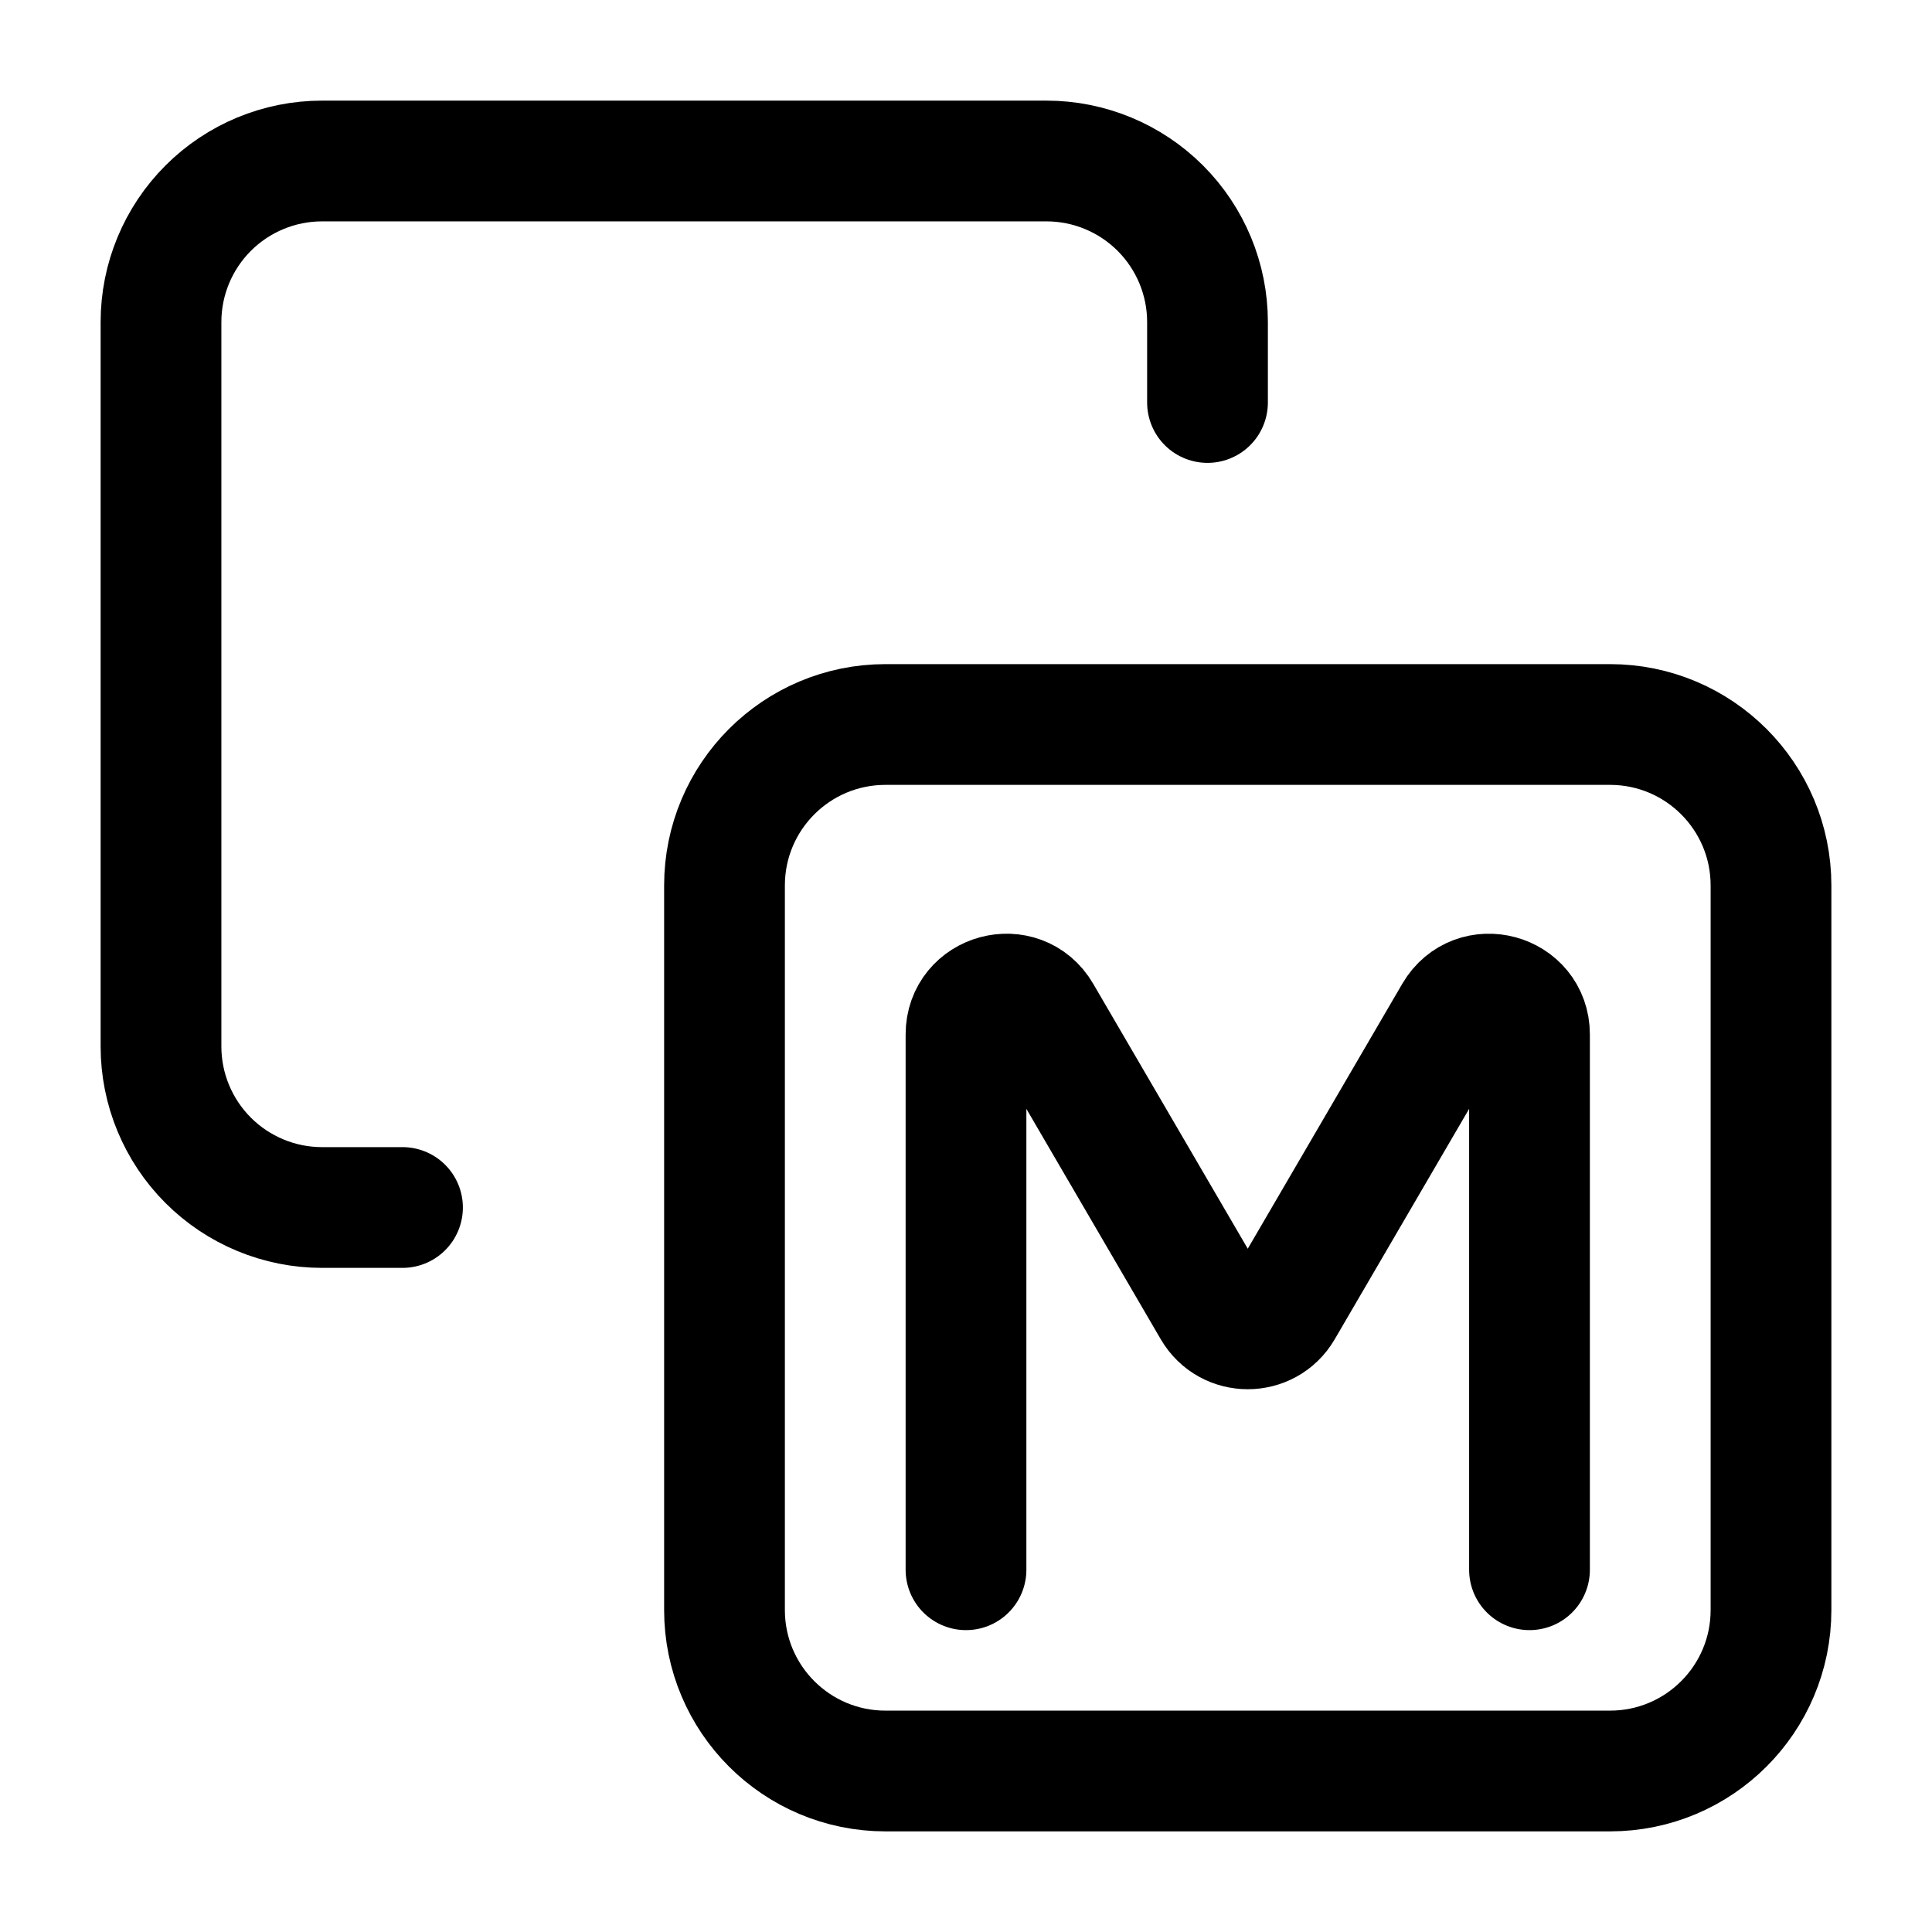
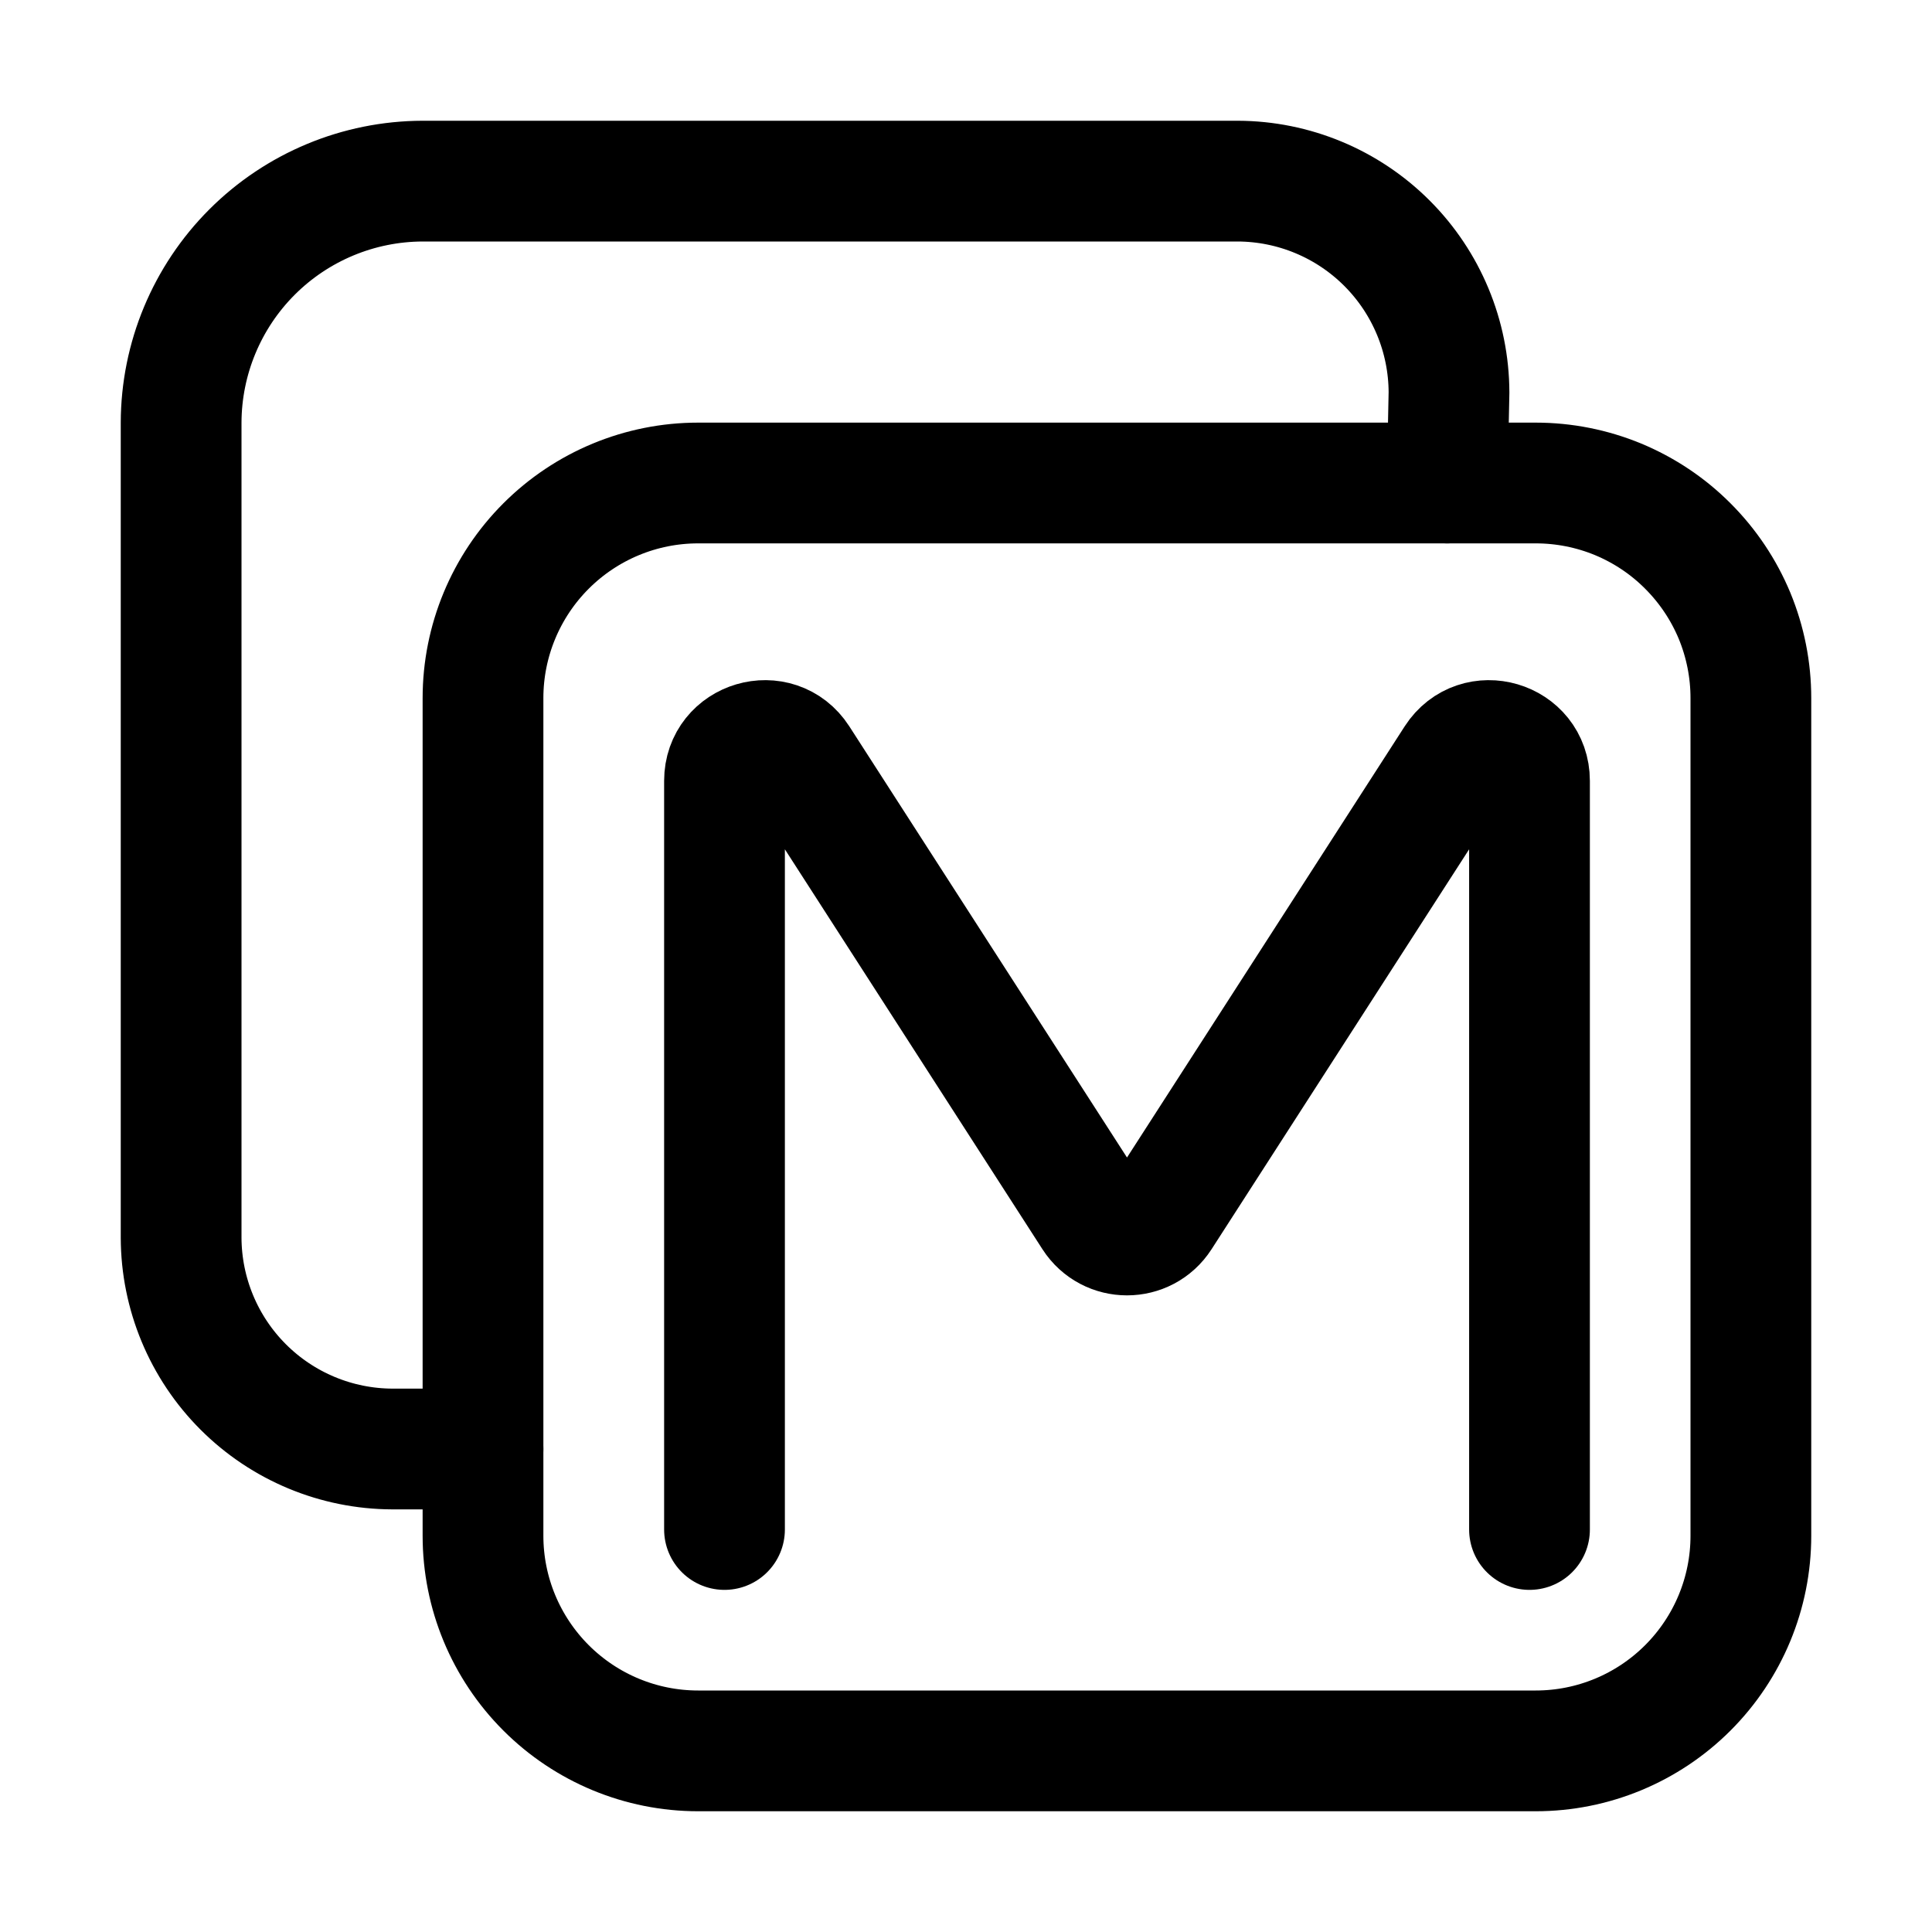
<svg xmlns="http://www.w3.org/2000/svg" width="24" height="24" viewBox="0 0 24 24" fill="none">
-   <path d="M20 9H11C9.895 9 9 9.895 9 11V20C9 21.105 9.895 22 11 22H20C21.105 22 22 21.105 22 20V11C22 9.895 21.105 9 20 9Z" stroke="black" stroke-width="1.5" stroke-linecap="round" stroke-linejoin="round" />
-   <path d="M5 15H4C3.47 15 2.961 14.789 2.586 14.414C2.211 14.039 2 13.53 2 13V4C2 3.47 2.211 2.961 2.586 2.586C2.961 2.211 3.47 2 4 2H13C13.53 2 14.039 2.211 14.414 2.586C14.789 2.961 15 3.47 15 4V5" stroke="black" stroke-width="1.5" stroke-linecap="round" stroke-linejoin="round" />
-   <path d="M12 19.5V12.85C12 12.339 12.675 12.157 12.932 12.598L15.068 16.26C15.261 16.59 15.739 16.59 15.932 16.26L18.068 12.598C18.325 12.157 19 12.339 19 12.85V19.5" stroke="black" stroke-width="1.5" stroke-linecap="round" />
+   <path d="M19.078 6H8.672C7.963 6 7.284 6.282 6.783 6.783C6.282 7.284 6 7.963 6 8.672V19.078C6 19.787 6.282 20.466 6.783 20.967C7.284 21.468 7.963 21.75 8.672 21.75H19.078C19.787 21.75 20.466 21.468 20.967 20.967C21.468 20.466 21.75 19.787 21.75 19.078V8.672C21.75 8.321 21.681 7.974 21.547 7.649C21.412 7.325 21.215 7.031 20.967 6.783C20.719 6.534 20.425 6.338 20.101 6.203C19.776 6.069 19.429 6 19.078 6Z" stroke="black" stroke-width="1.5" stroke-linecap="round" stroke-linejoin="round" />
+   <path d="M17.977 6L18 4.875C17.998 4.179 17.721 3.513 17.229 3.021C16.737 2.529 16.07 2.252 15.375 2.25H5.25C4.455 2.252 3.693 2.569 3.131 3.131C2.569 3.693 2.252 4.455 2.25 5.25V15.375C2.252 16.07 2.529 16.737 3.021 17.229C3.513 17.721 4.179 17.998 4.875 18H6" stroke="black" stroke-width="1.5" stroke-linecap="round" stroke-linejoin="round" />
+   <path d="M9 19V9.7C9 9.201 9.65 9.01 9.92 9.429L13.58 15.112C13.777 15.418 14.223 15.418 14.42 15.112L18.08 9.429C18.35 9.01 19 9.201 19 9.7V19" stroke="black" stroke-width="1.5" stroke-linecap="round" />
</svg>
